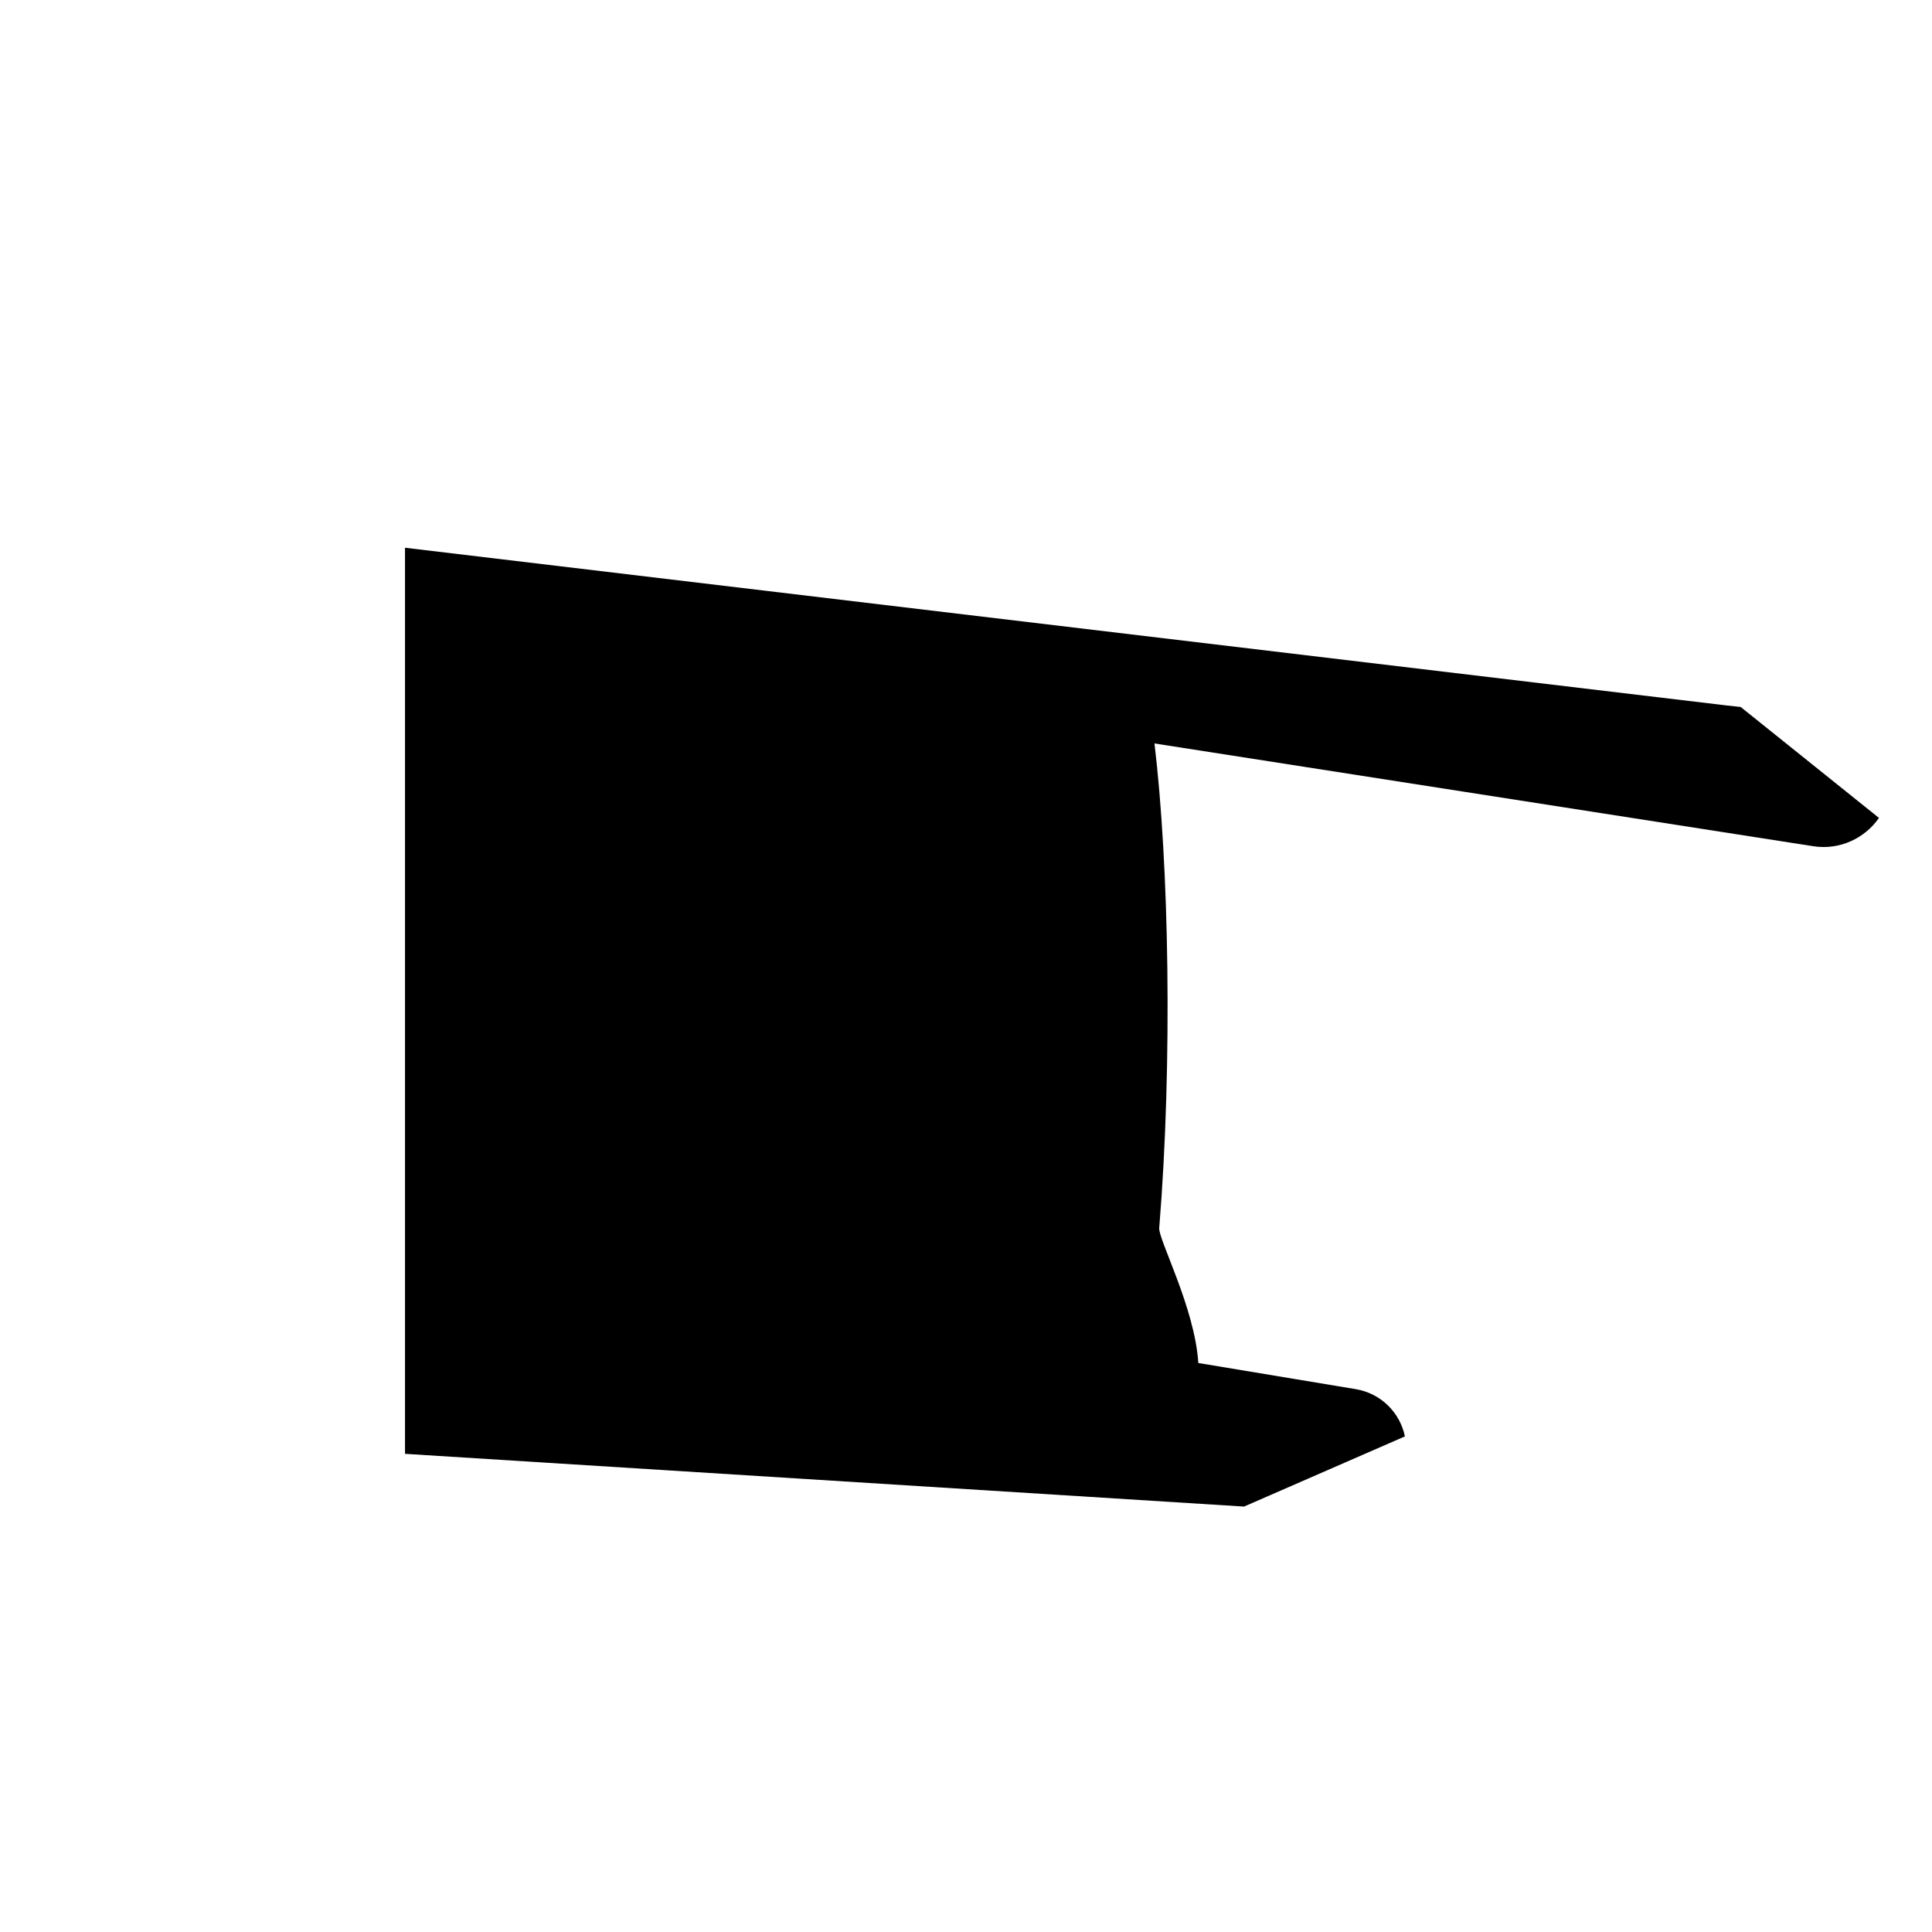
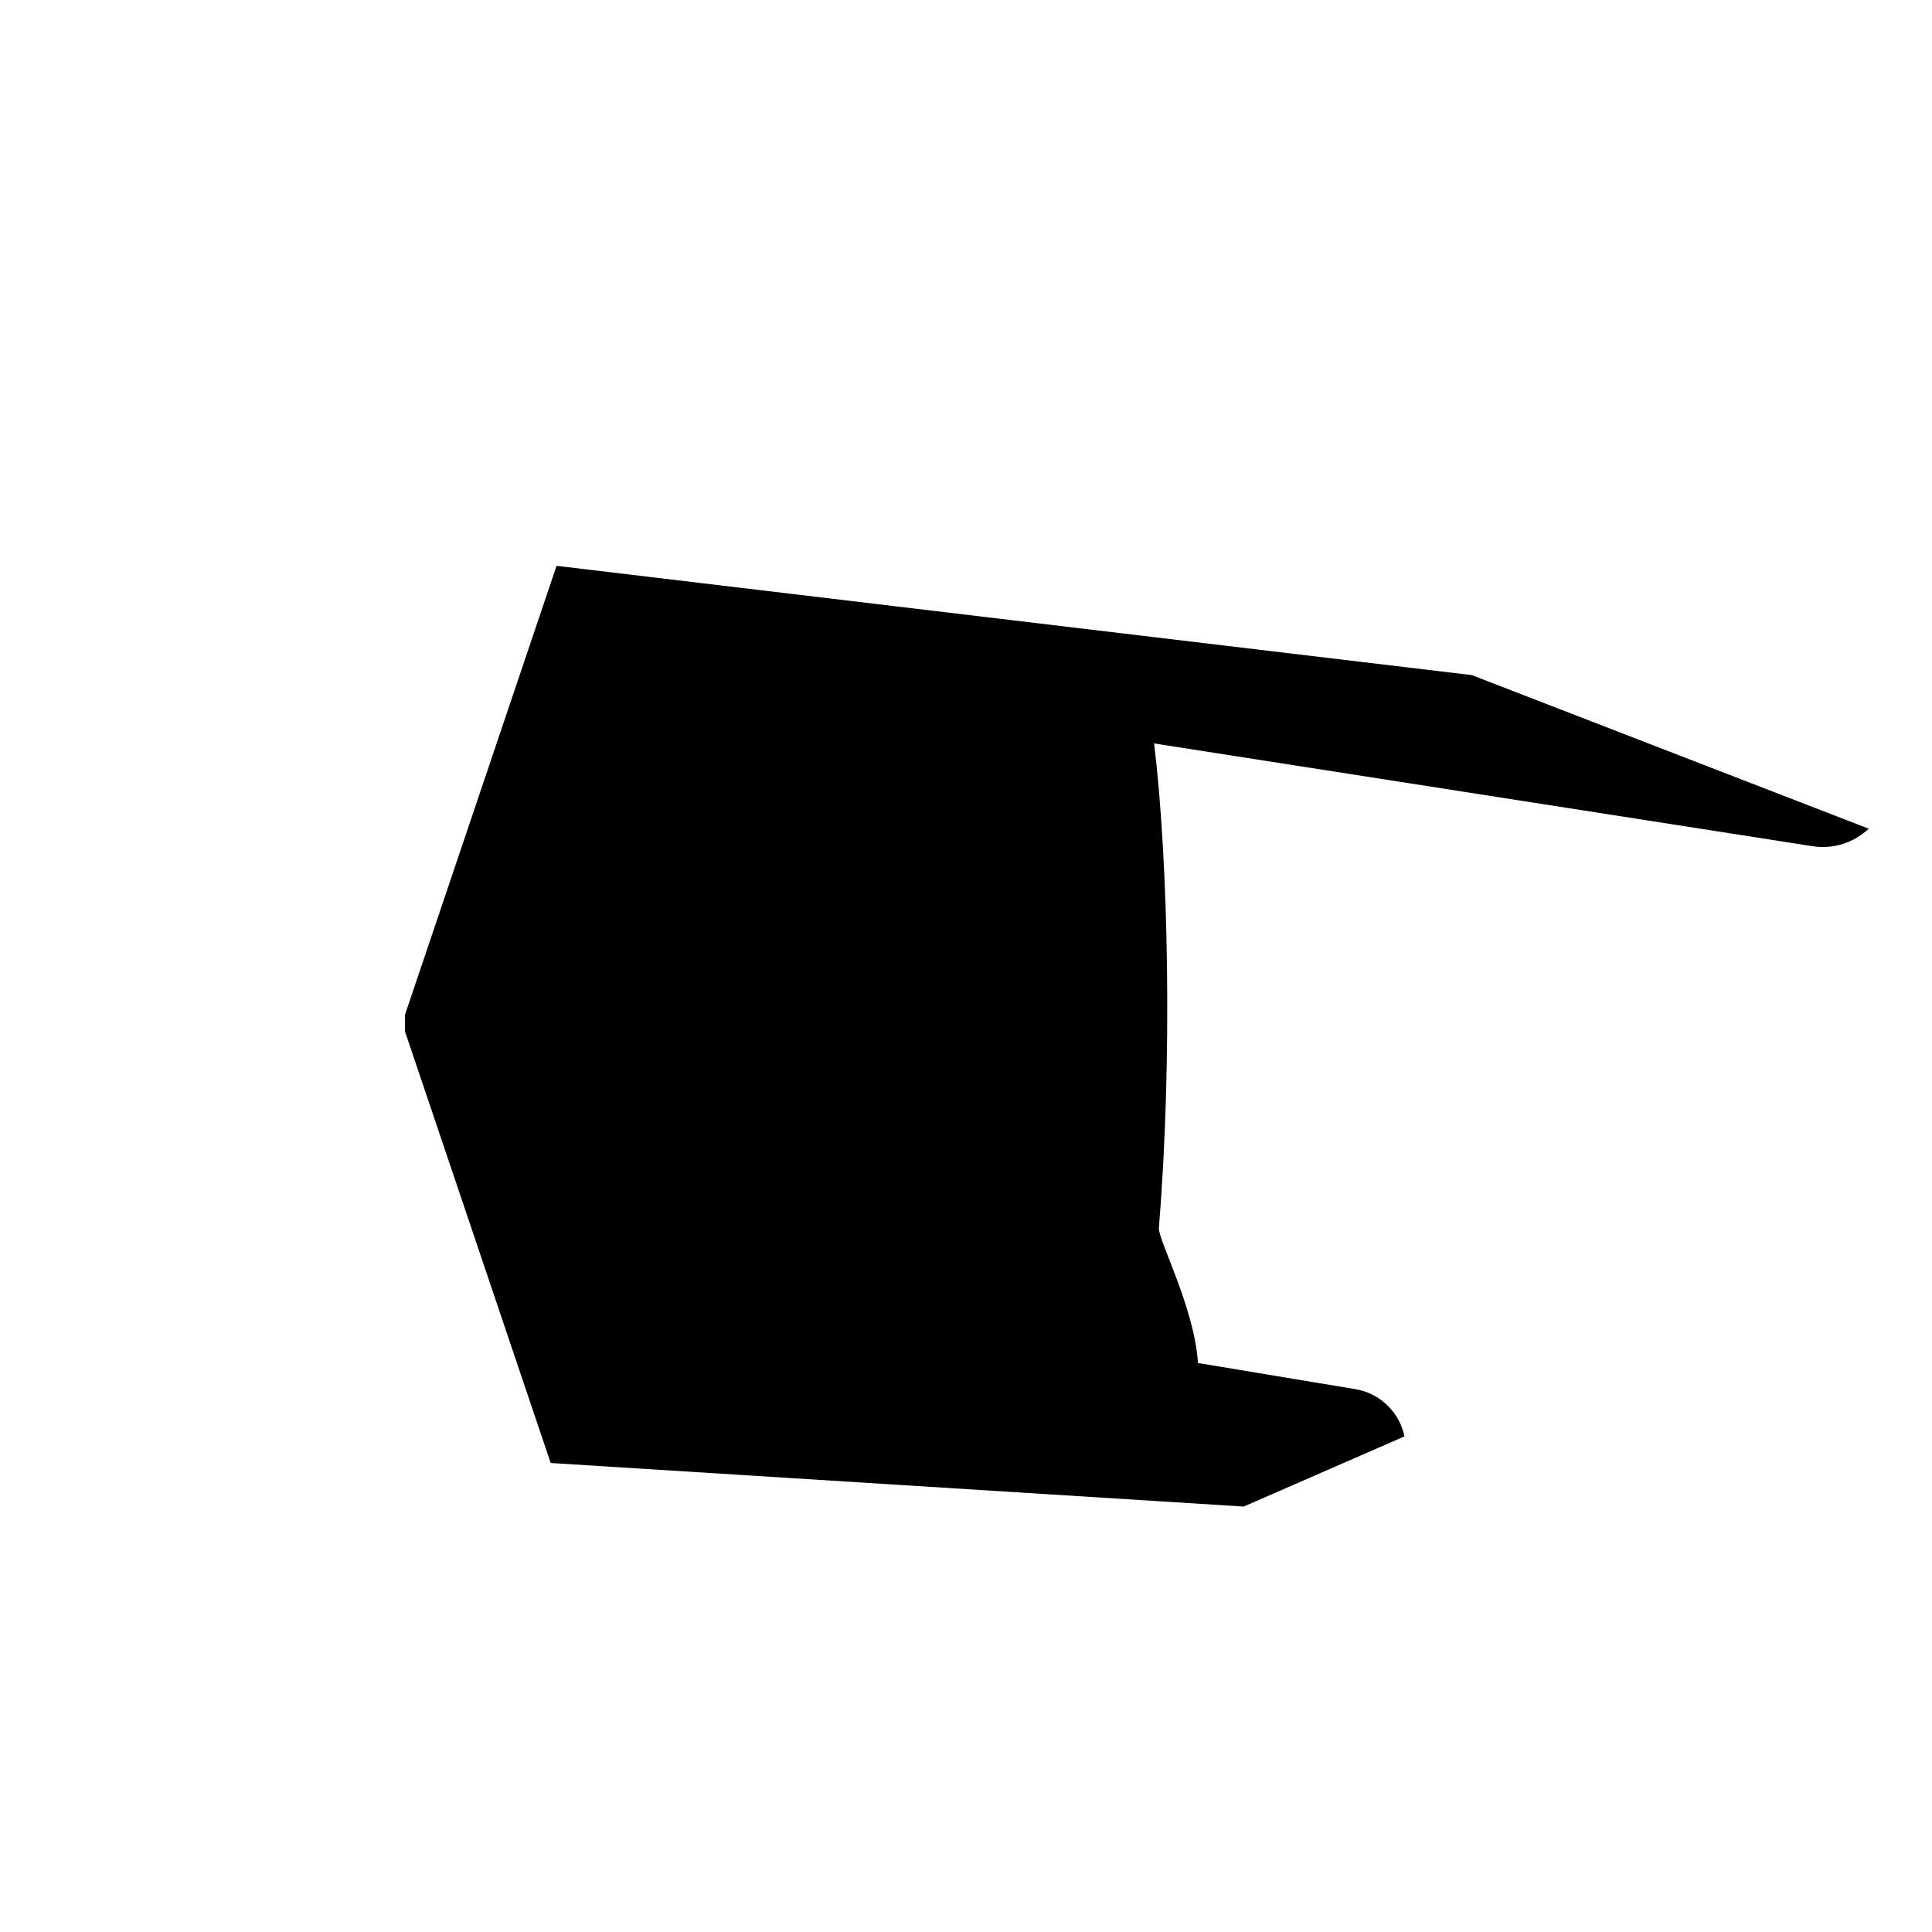
<svg xmlns="http://www.w3.org/2000/svg" version="1.1" x="0px" y="0px" width="300" height="300" viewBox="0 0 300 300" xml:space="preserve" id="svg11">
  <defs id="defs15" />
-   <path style="stroke-width:1;fill:#000000" d="M 62.889 85.053 L 62.889 225.75 L 193.176 233.939 L 218.154 223.043 C 217.39 219.359 214.45 216.359 210.504 215.703 L 186.072 211.645 C 185.55 203.117 179.858 192.474 180.004 190.682 C 182.111 164.824 181.505 134.054 179.266 115.443 L 281.559 131.4 C 285.634 132.036 289.546 130.199 291.766 127.006 L 270.289 109.777 C 269.574 109.709 268.86 109.632 268.146 109.547 L 62.889 85.053 z " id="robotbody" />
+   <path style="fill:#000000;stroke-width:1" d="M 86.422 87.861 L 62.889 157.566 L 62.889 160.168 L 85.51 227.172 L 193.119 233.939 L 218.086 223.043 C 217.322 219.359 214.384 216.359 210.439 215.703 L 186.018 211.645 C 185.496 203.117 179.807 192.474 179.953 190.682 C 182.059 164.824 181.453 134.054 179.215 115.443 L 281.463 131.4 C 284.746 131.913 287.909 130.8 290.18 128.684 L 228.547 104.83 L 86.422 87.861 z " id="robotbody" />
  <circle style="opacity:1;fill:#000080;fill-opacity:1;stroke:none;stroke-width:0;stroke-linecap:round;stroke-linejoin:round;stroke-miterlimit:25.3;stroke-dasharray:none" id="ellipse892" cx="-58.442" cy="0" r="0" />
</svg>
